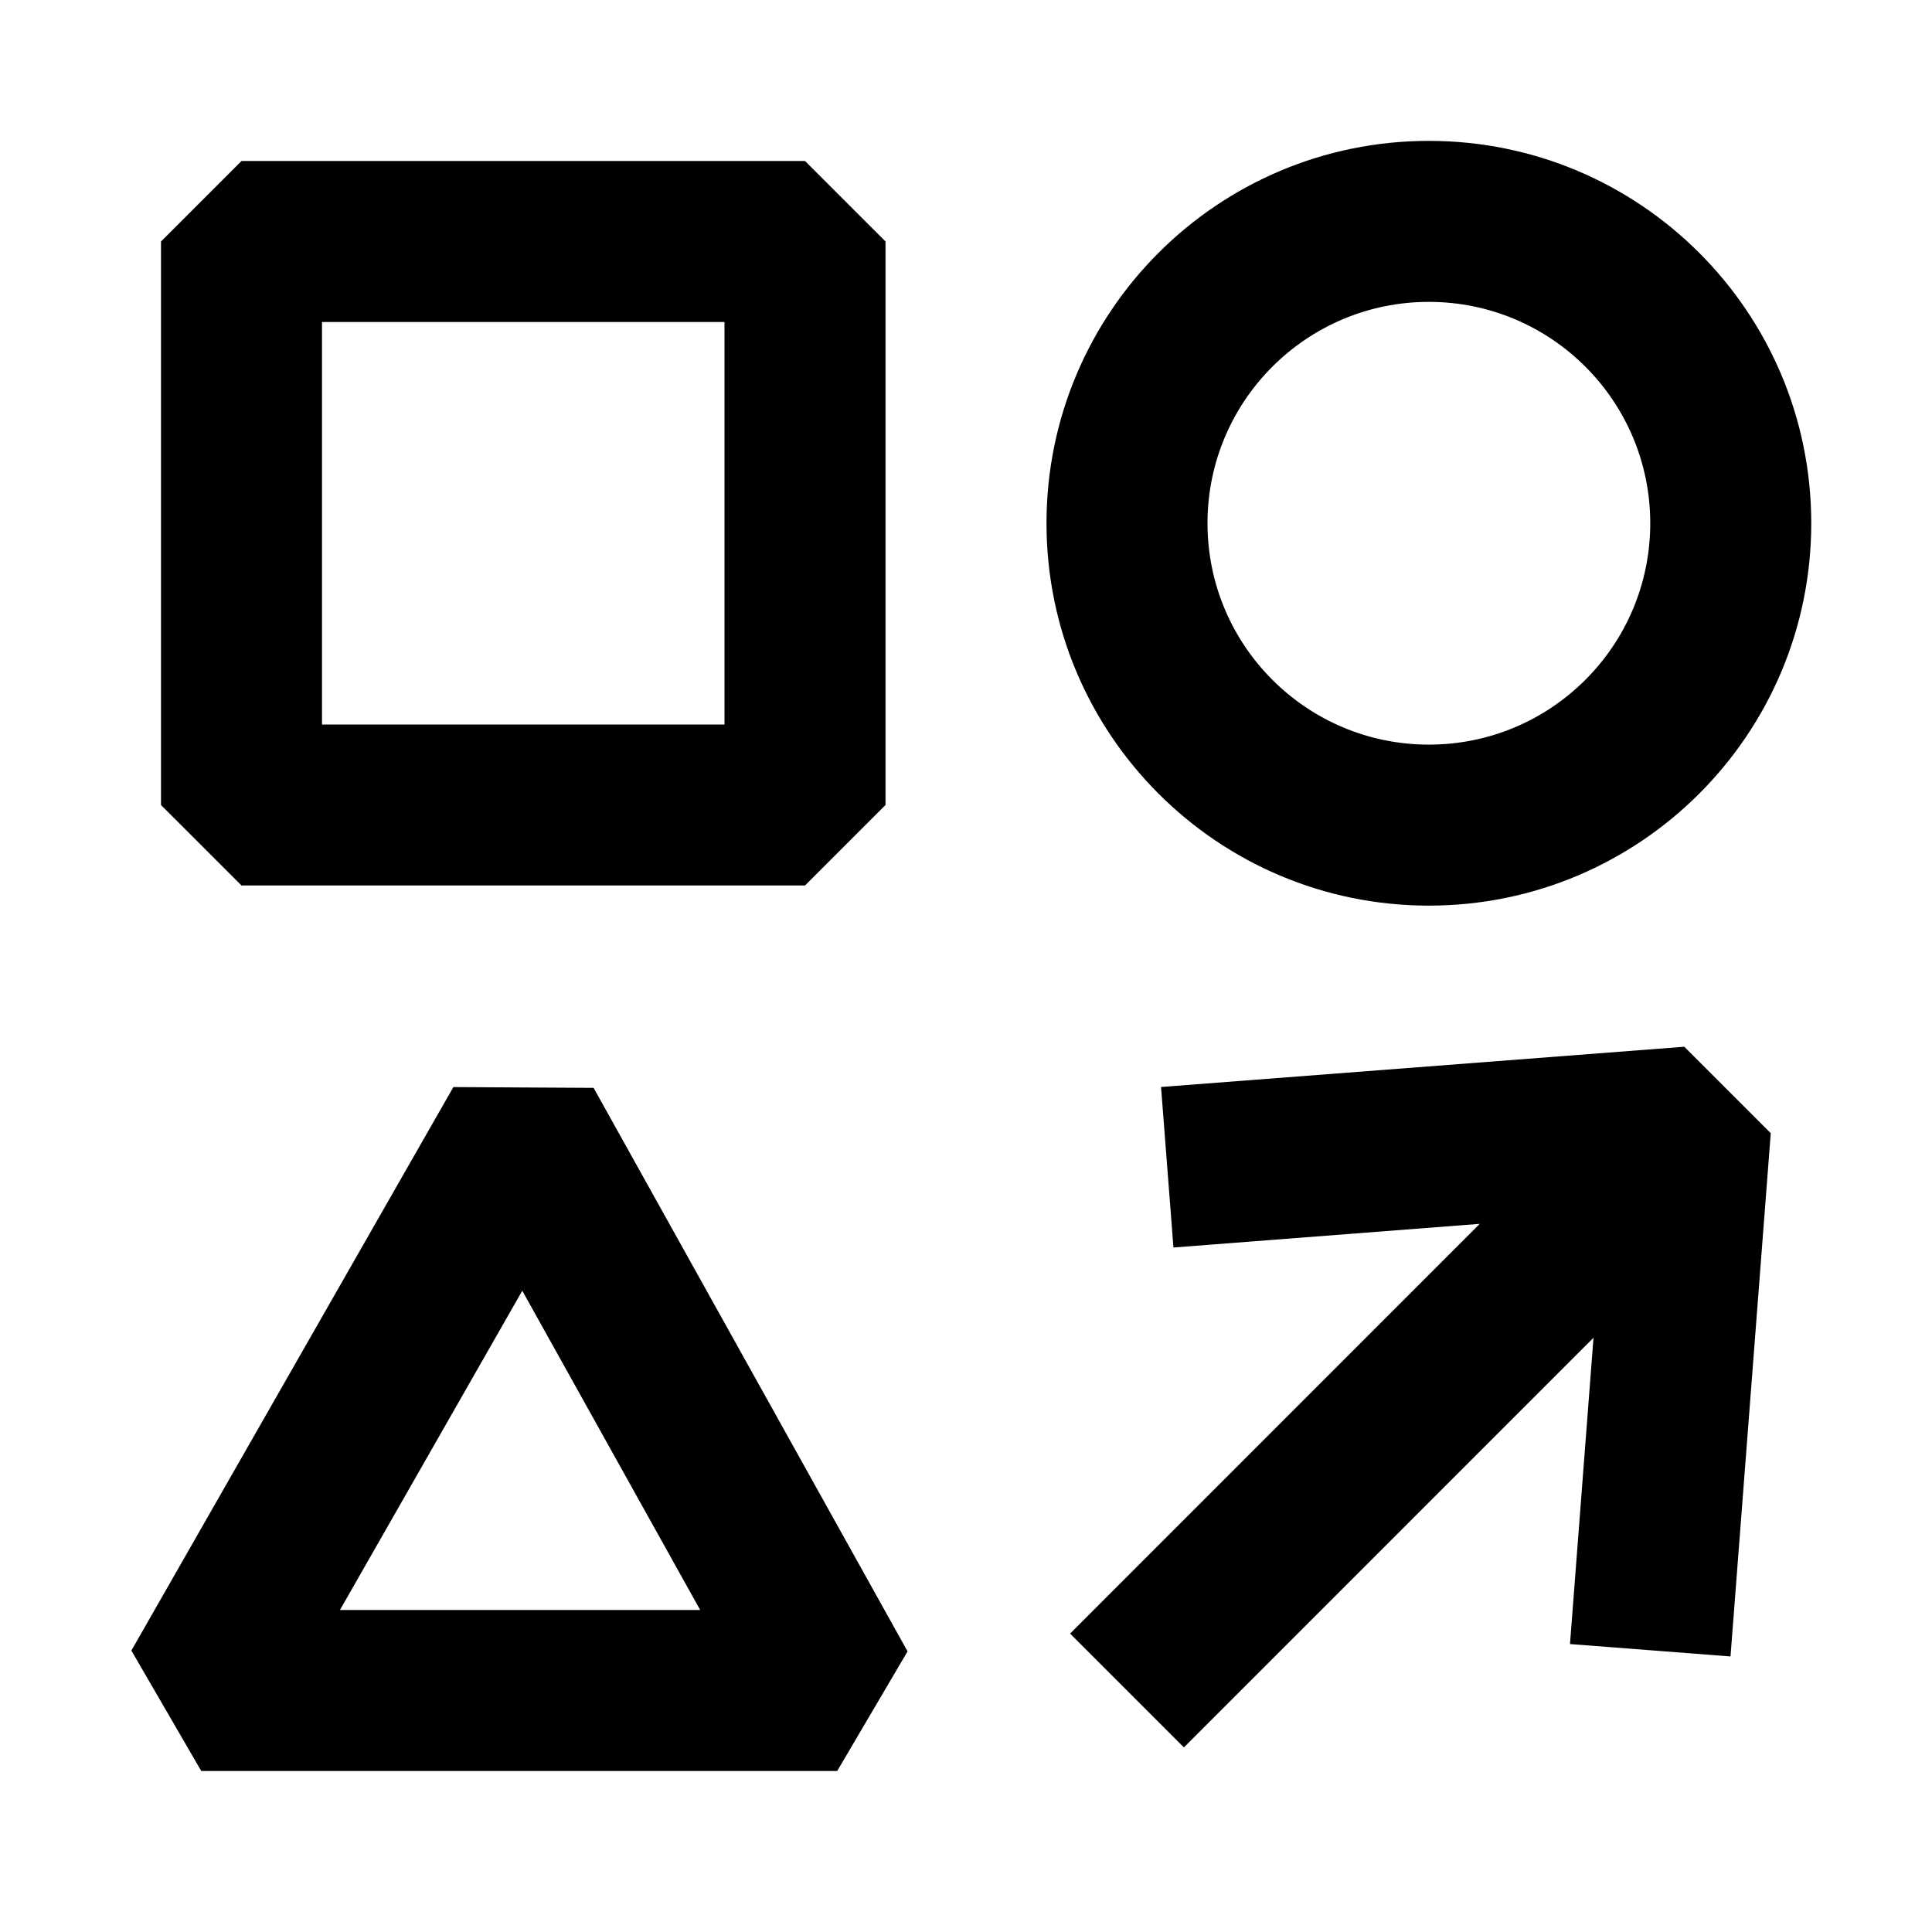
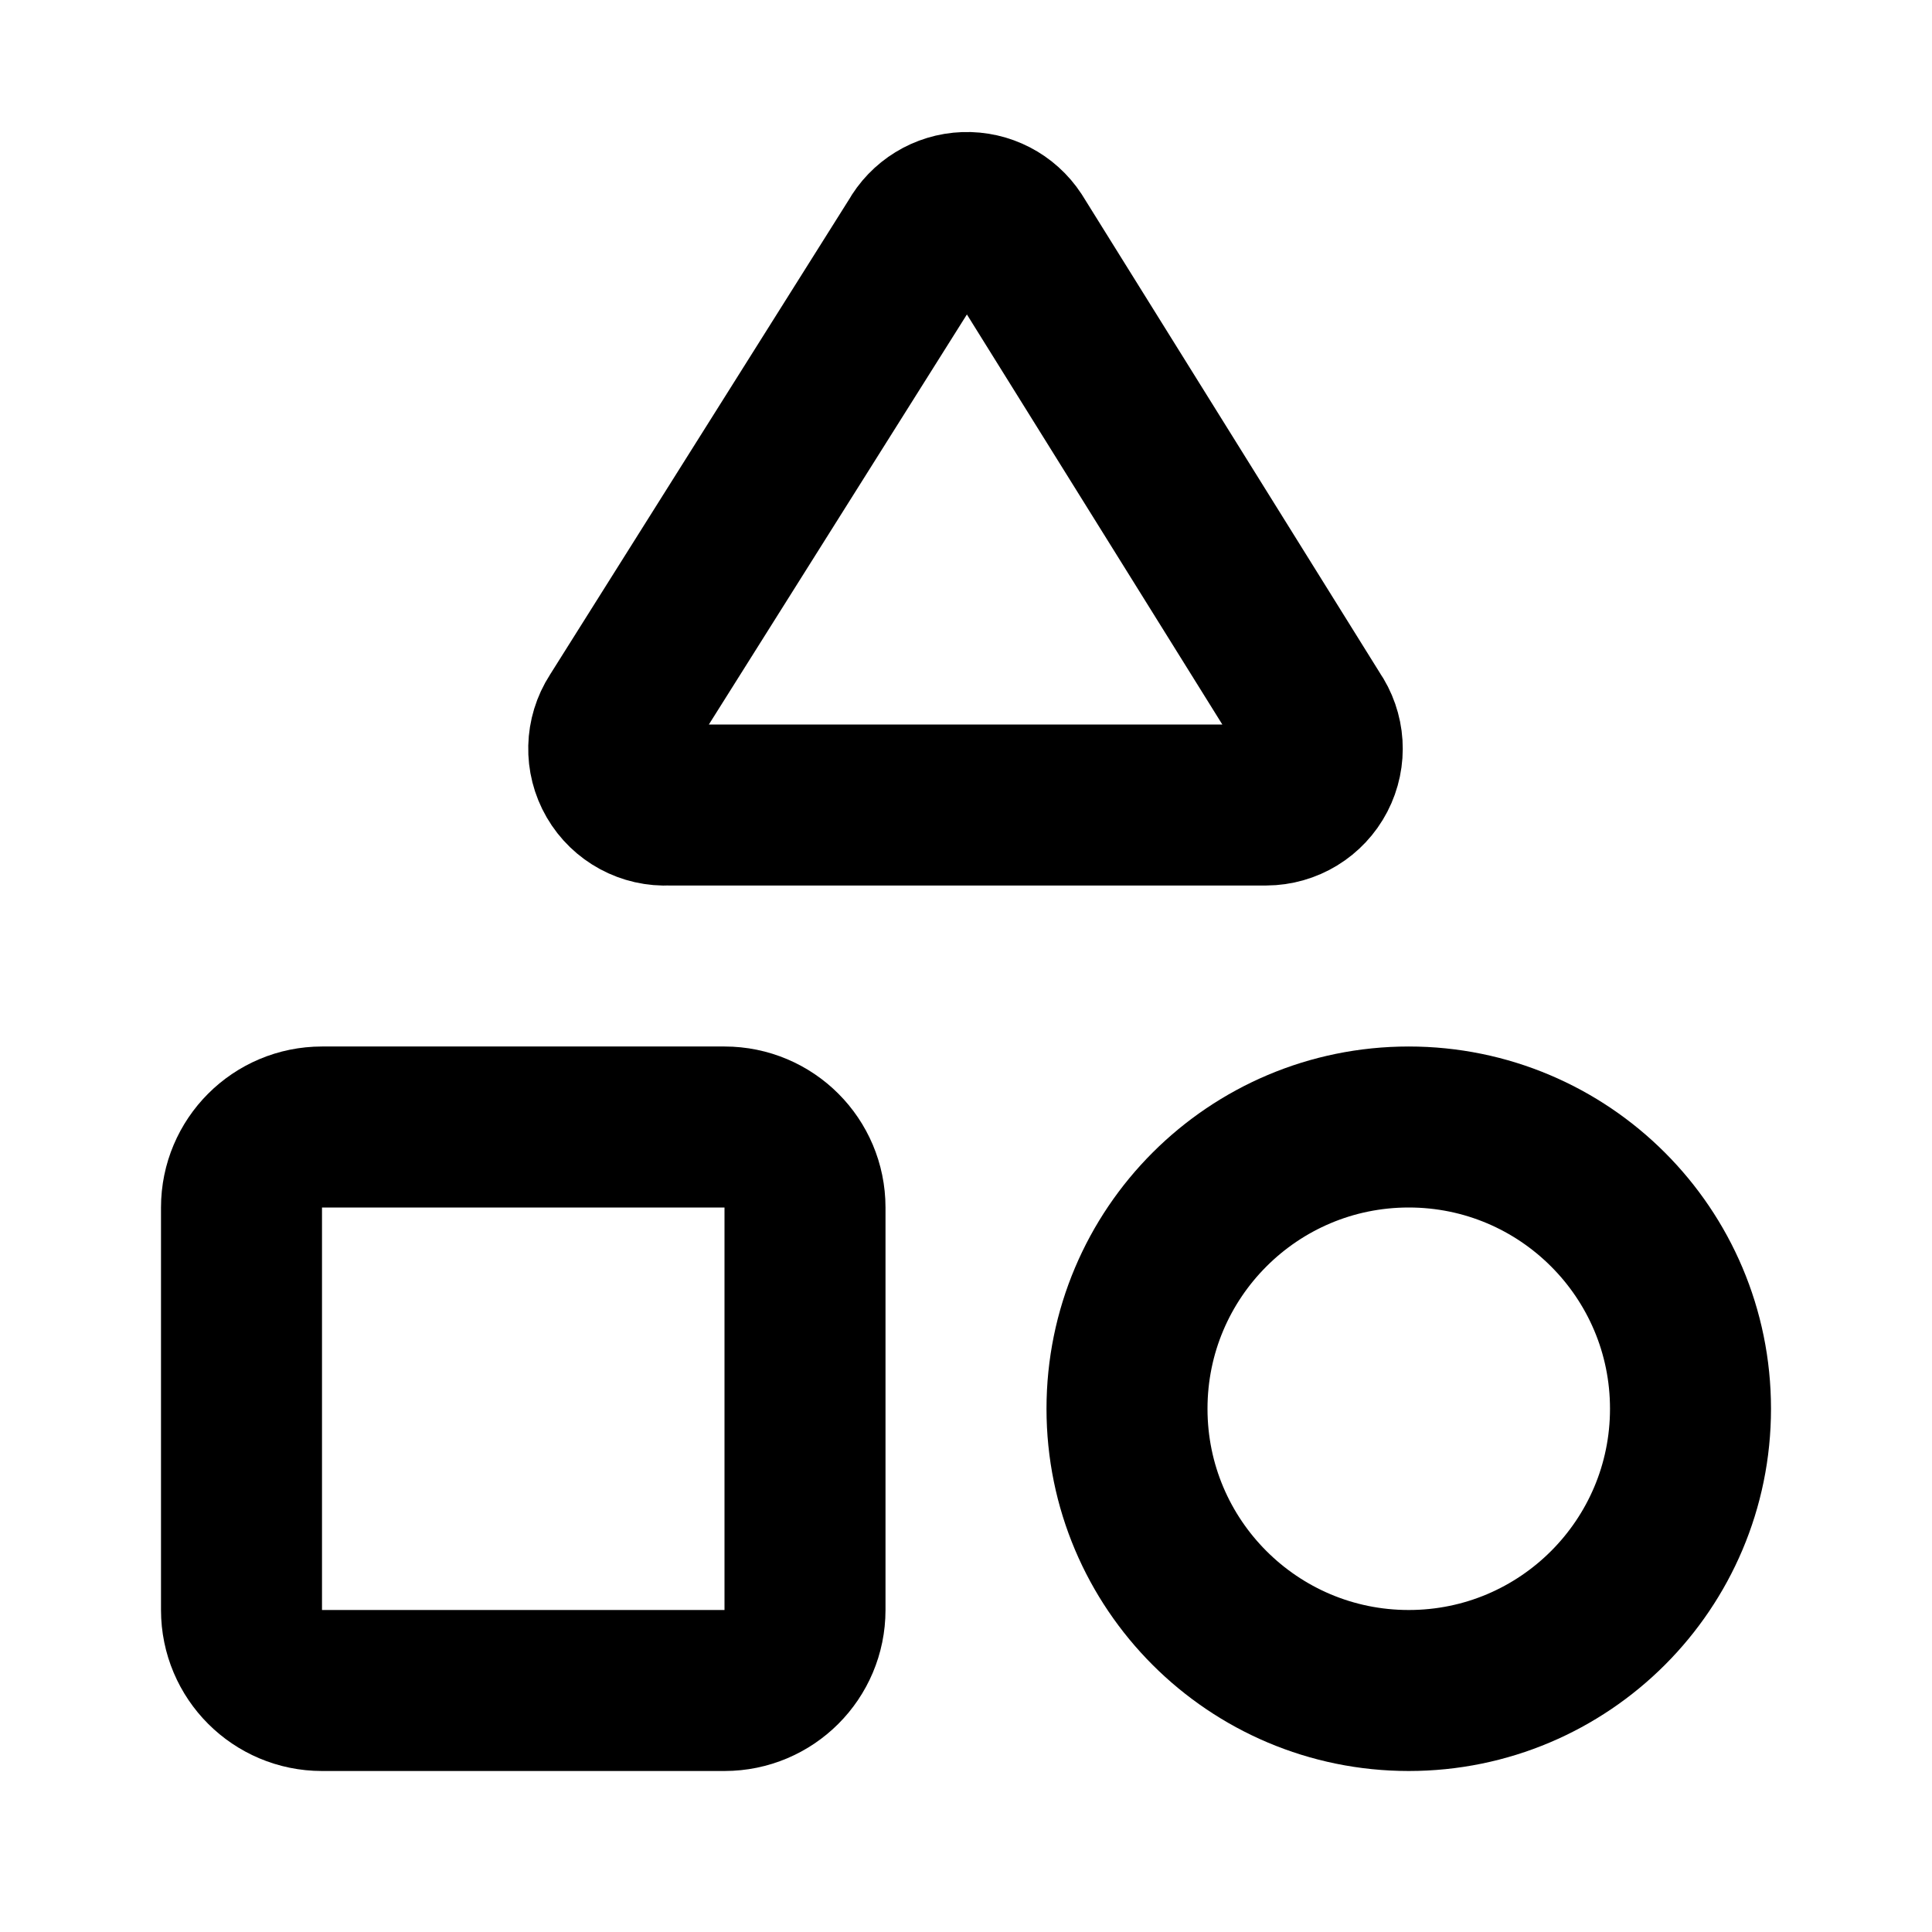
- <svg aria-hidden="true" viewBox="0 0 24 24" fill="none" class="c-bxOhME c-bxOhME-dvzWZT-size-medium c-bxOhME-iPJLV-css">
-   <path fill="currentColor" fill-rule="evenodd" d="m7.374 13.514 3.9 7L10.4 22H2.5l-.868-1.496 4-7 1.742.01ZM4.223 20h4.475l-2.21-3.966L4.223 20Zm17.774-5.923-.5 6.5-1.994-.154.292-3.805-5.088 5.089-1.414-1.414 5.089-5.09-3.805.294-.154-1.994 6.5-.5 1.074 1.074ZM17.75 1.75a4.75 4.75 0 1 1 0 9.5 4.75 4.75 0 0 1 0-9.5Zm0 2a2.75 2.75 0 1 0 0 5.5 2.75 2.75 0 0 0 0-5.5ZM11 3v7l-1 1H3l-1-1V3l1-1h7l1 1ZM4 9h5V4H4v5Z" clip-rule="evenodd" />
+ <svg xmlns="http://www.w3.org/2000/svg" width="24" height="24" viewBox="0 0 24 24" fill="none" stroke="currentColor" stroke-width="2" stroke-linecap="round" stroke-linejoin="round">
+   <path d="M8.3 10a.7.7 0 0 1-.626-1.079L11.4 3a.7.7 0 0 1 1.198-.043L16.3 8.9a.7.7 0 0 1-.572 1.1Z" />
+   <rect x="3" y="14" width="7" height="7" rx="1" />
+   <circle cx="17.5" cy="17.5" r="3.5" />
</svg>
